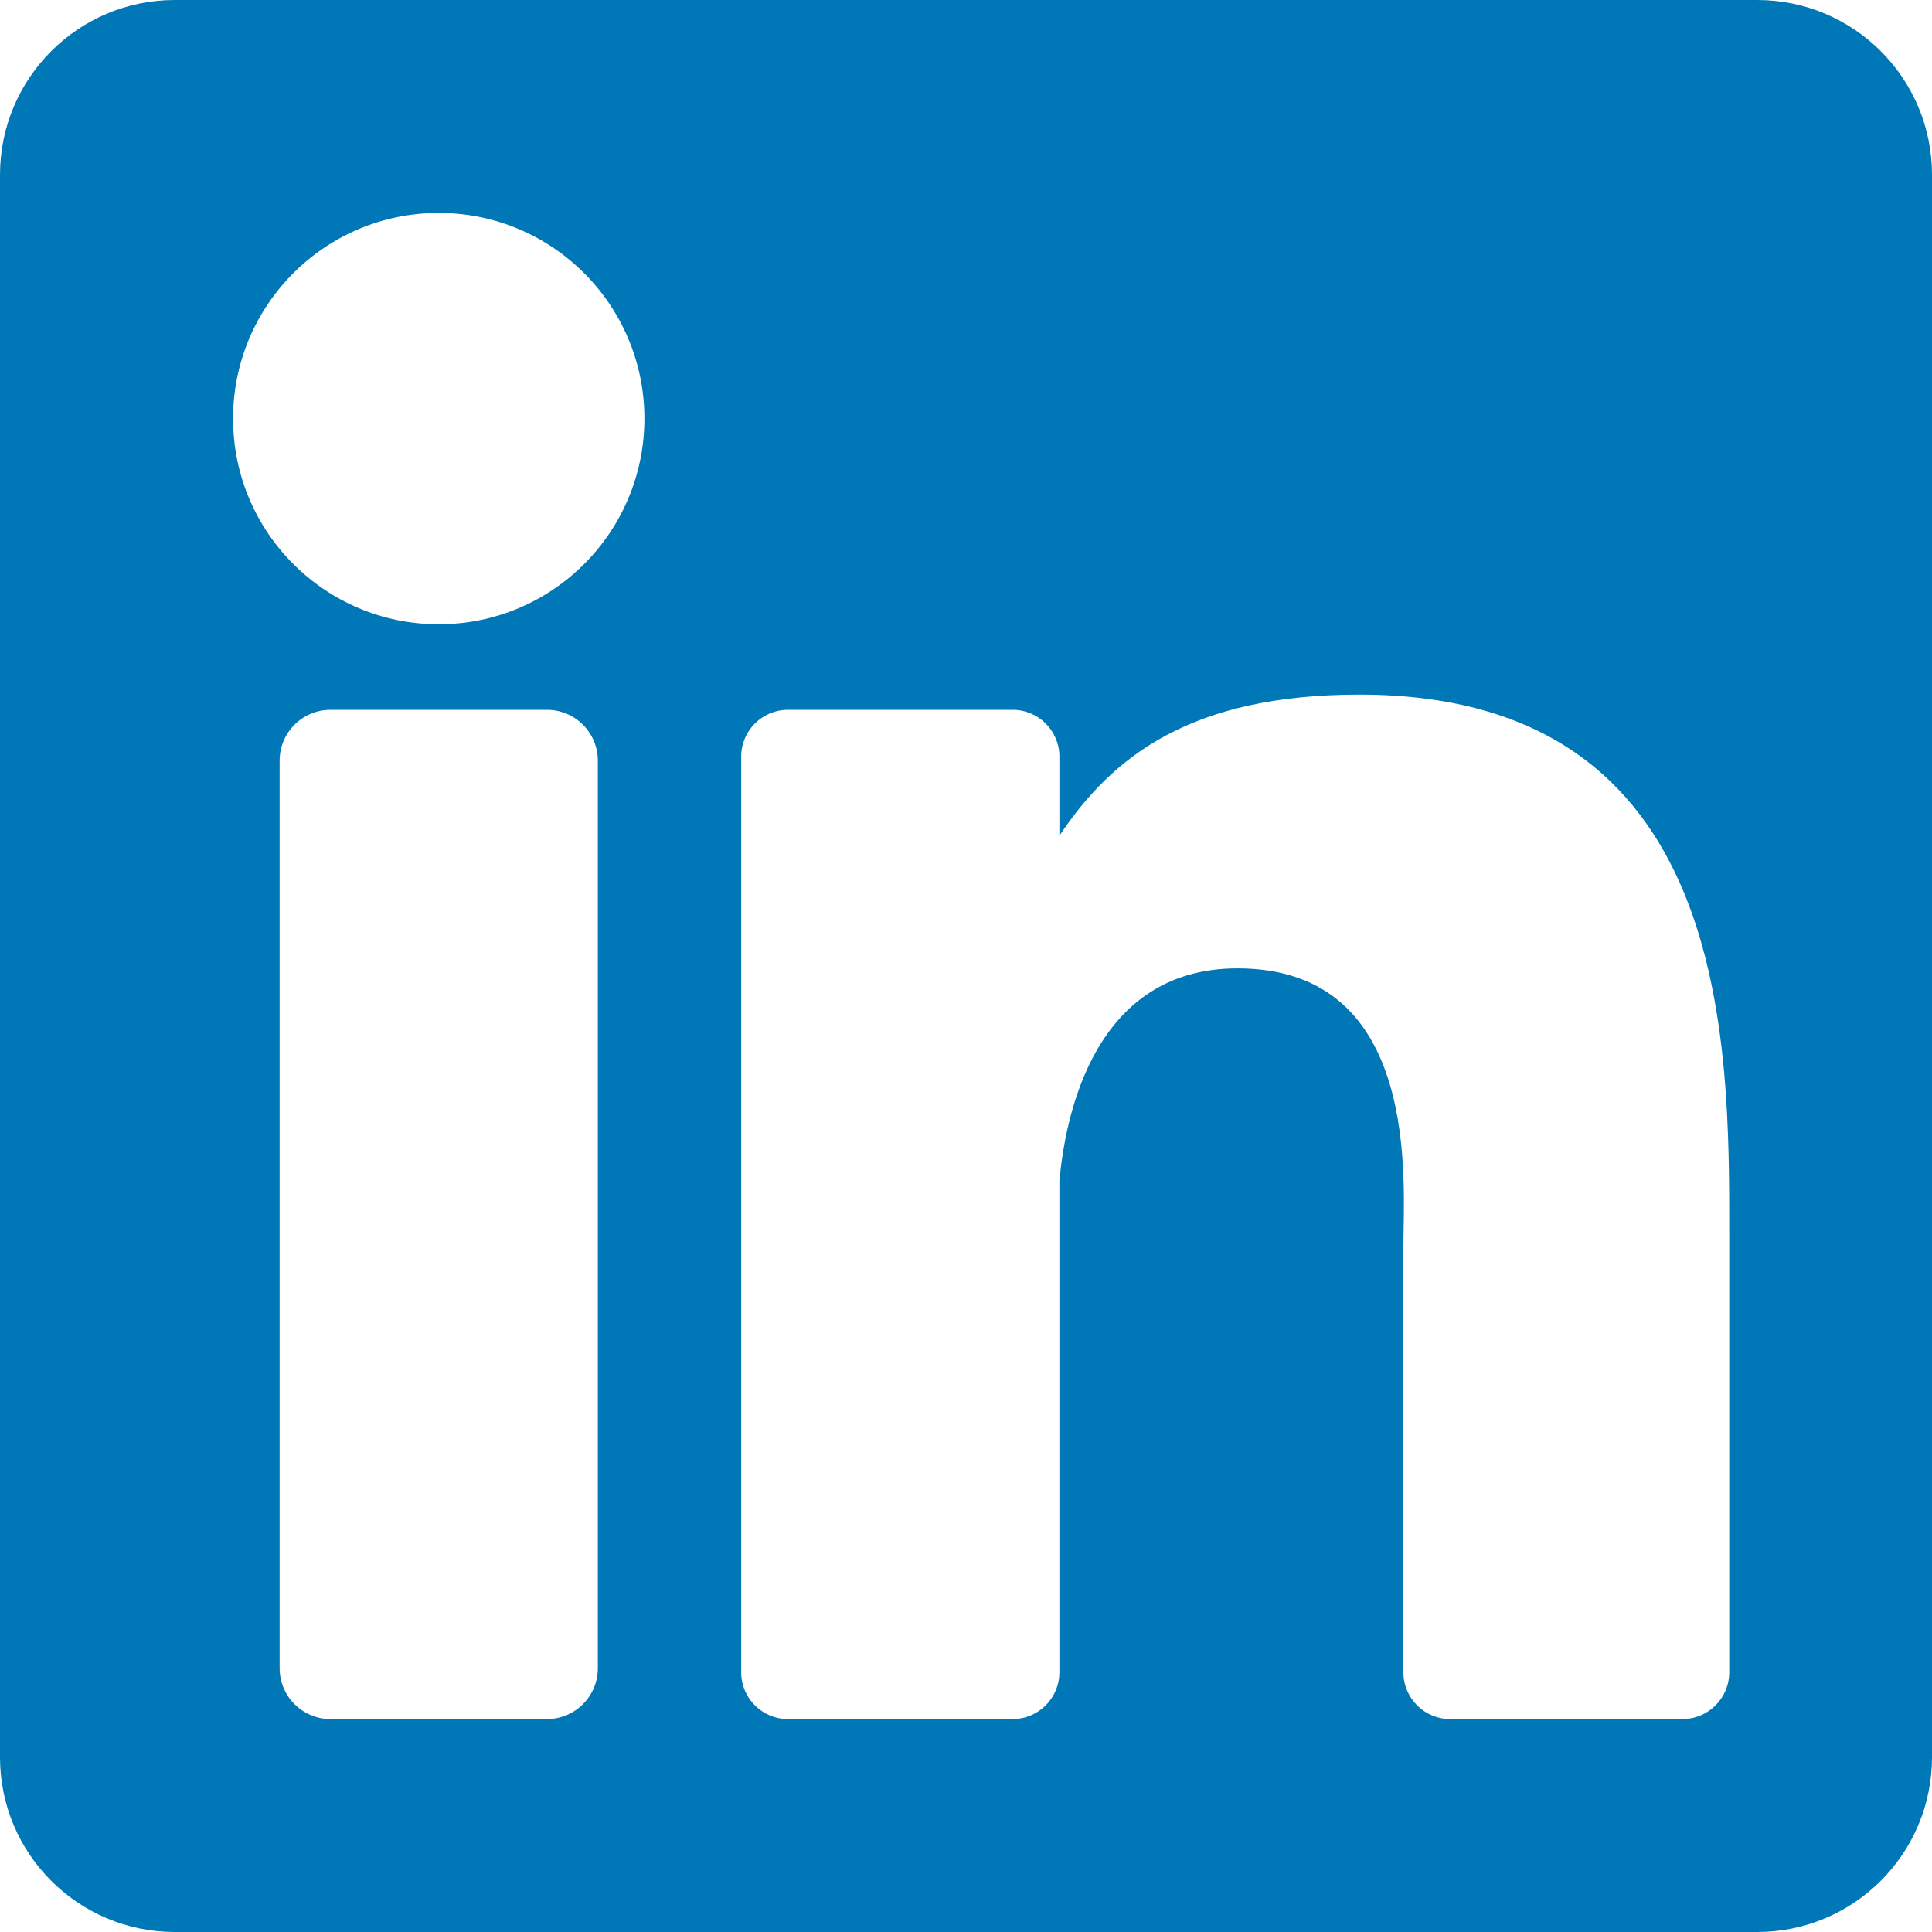
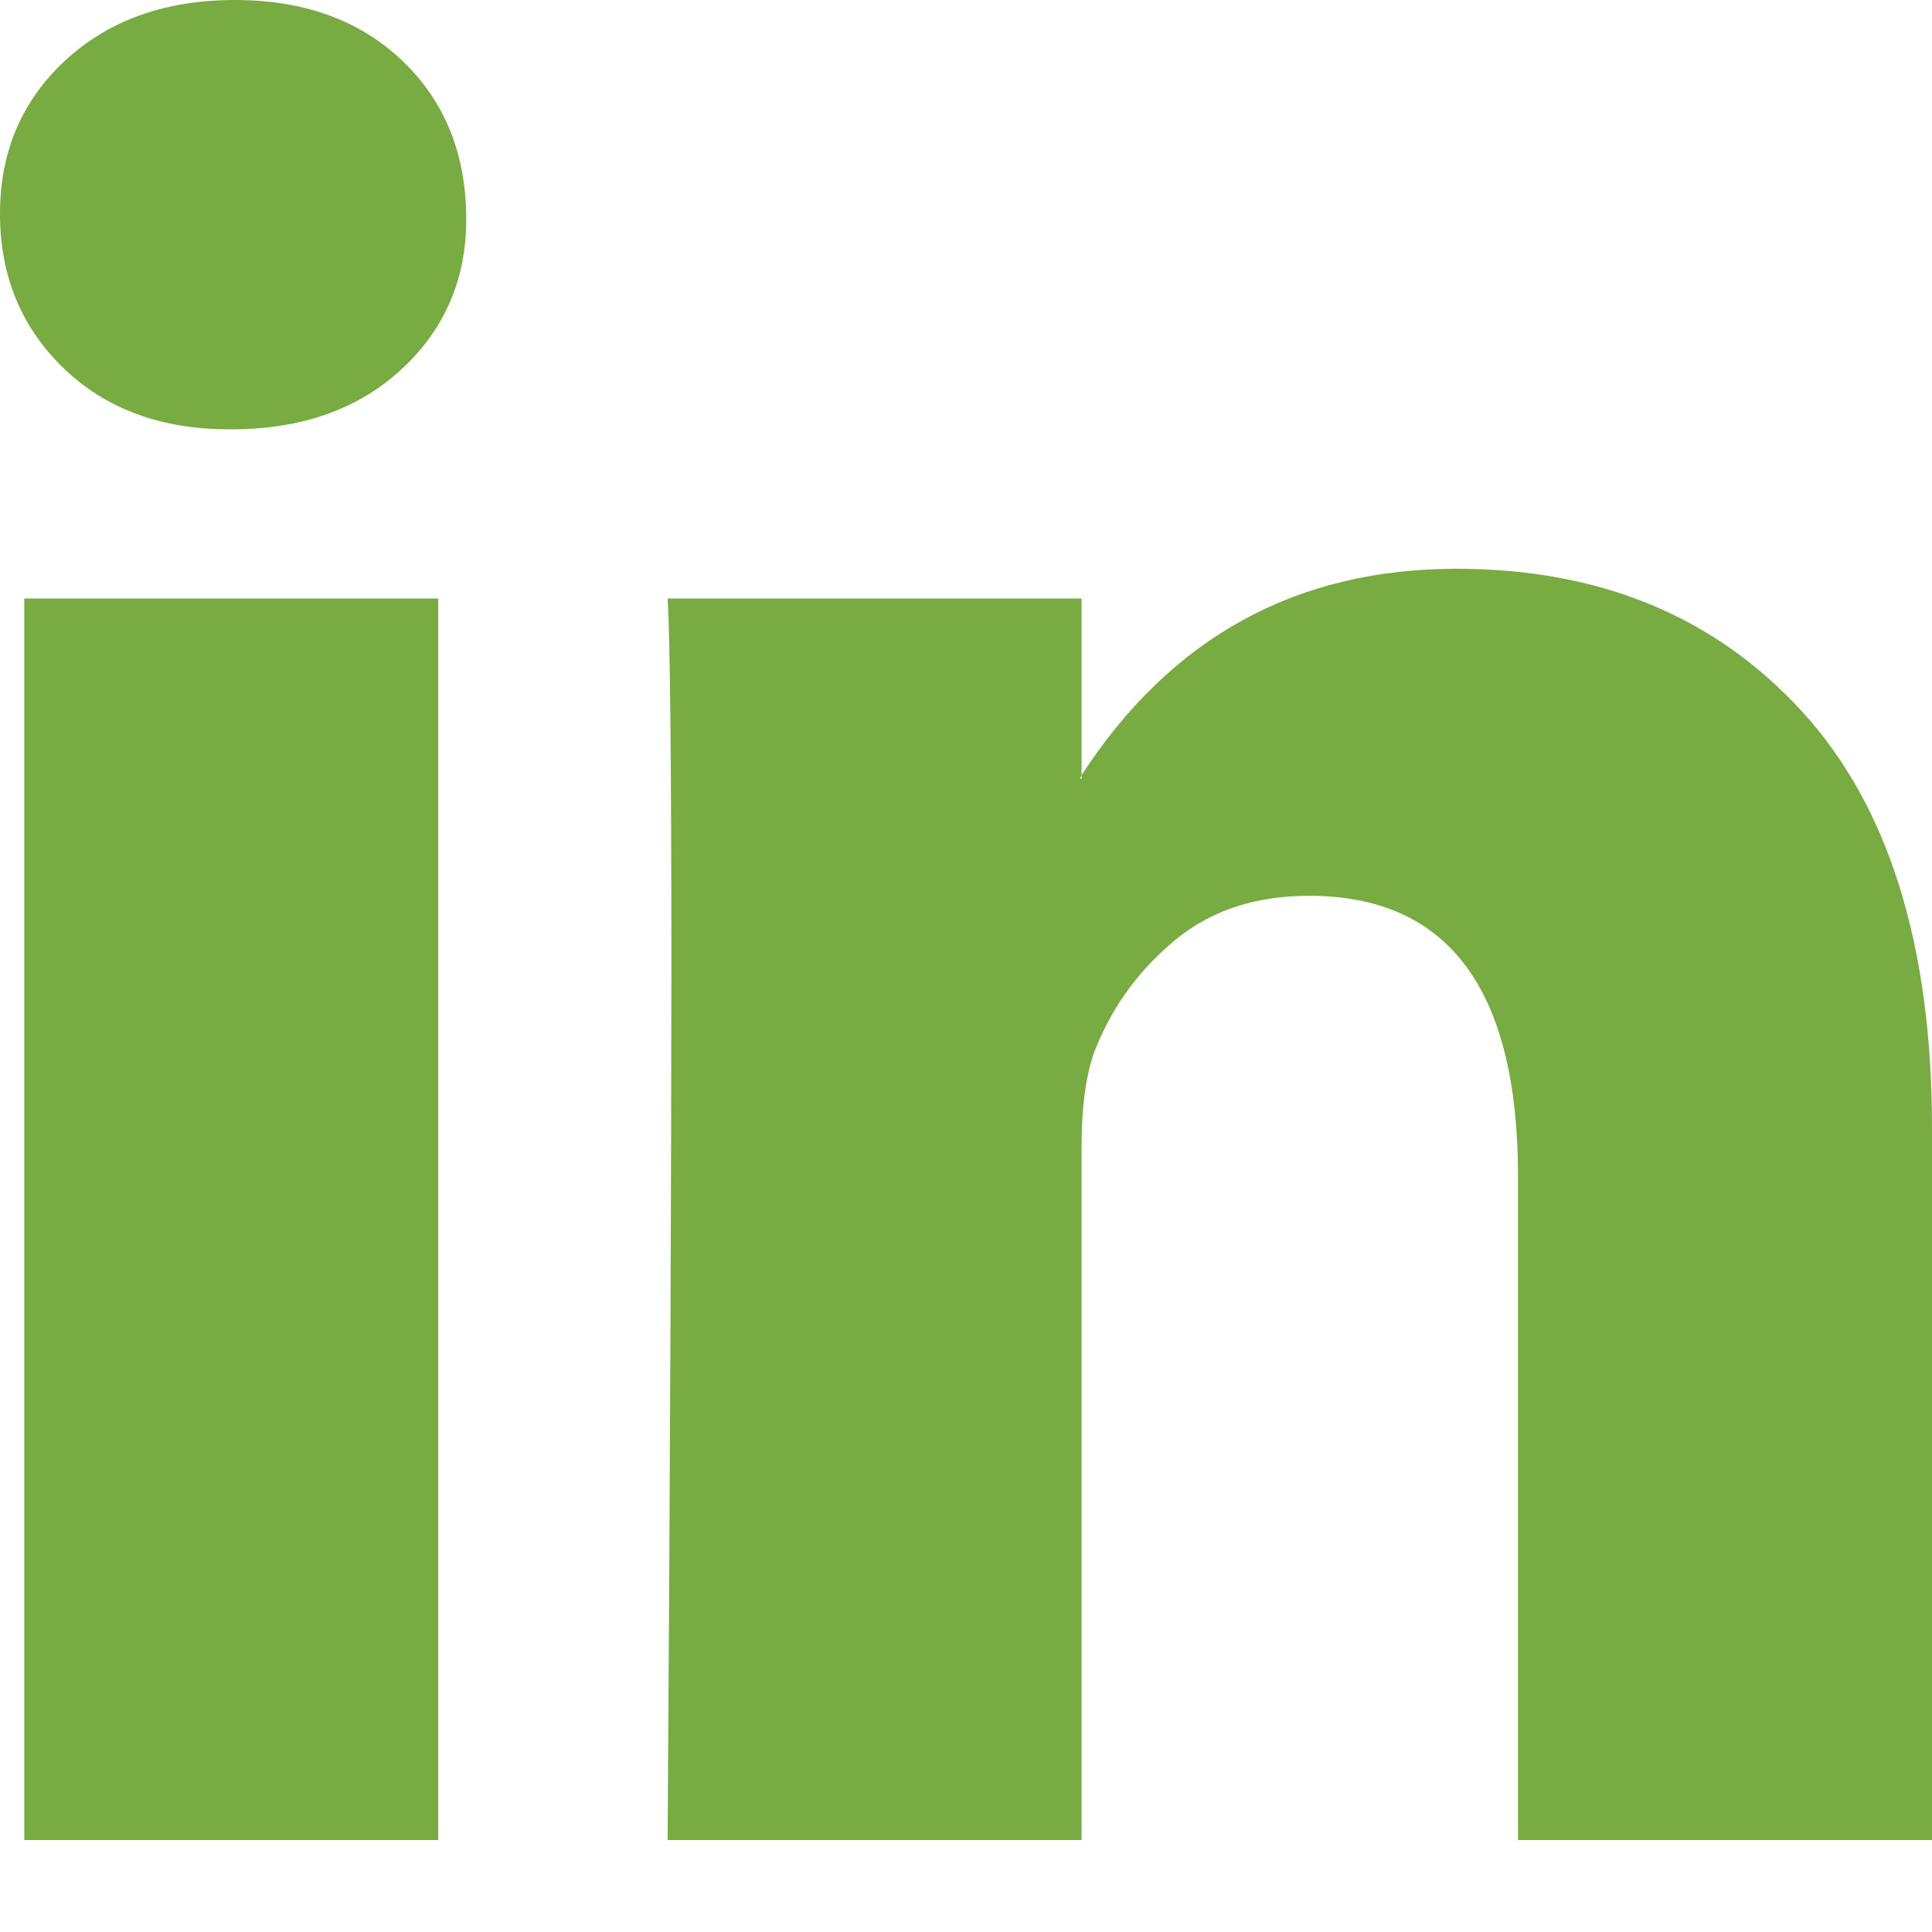
- <svg xmlns="http://www.w3.org/2000/svg" height="800px" width="800px" version="1.1" id="Layer_1" viewBox="0 0 382 382" xml:space="preserve">
-   <path style="fill:#0077B7;" d="M347.445,0H34.555C15.471,0,0,15.471,0,34.555v312.889C0,366.529,15.471,382,34.555,382h312.889  C366.529,382,382,366.529,382,347.444V34.555C382,15.471,366.529,0,347.445,0z M118.207,329.844c0,5.554-4.502,10.056-10.056,10.056  H65.345c-5.554,0-10.056-4.502-10.056-10.056V150.403c0-5.554,4.502-10.056,10.056-10.056h42.806  c5.554,0,10.056,4.502,10.056,10.056V329.844z M86.748,123.432c-22.459,0-40.666-18.207-40.666-40.666S64.289,42.1,86.748,42.1  s40.666,18.207,40.666,40.666S109.208,123.432,86.748,123.432z M341.91,330.654c0,5.106-4.14,9.246-9.246,9.246H286.73  c-5.106,0-9.246-4.14-9.246-9.246v-84.168c0-12.556,3.683-55.021-32.813-55.021c-28.309,0-34.051,29.066-35.204,42.11v97.079  c0,5.106-4.139,9.246-9.246,9.246h-44.426c-5.106,0-9.246-4.14-9.246-9.246V149.593c0-5.106,4.14-9.246,9.246-9.246h44.426  c5.106,0,9.246,4.14,9.246,9.246v15.655c10.497-15.753,26.097-27.912,59.312-27.912c73.552,0,73.131,68.716,73.131,106.472  L341.91,330.654L341.91,330.654z" />
+ <svg xmlns="http://www.w3.org/2000/svg" width="18" height="18" viewBox="0 0 18 18" fill="none">
+   <path d="M0 1.991C0 1.414 0.203 0.938 0.608 0.563C1.014 0.188 1.541 0 2.189 0C2.826 0 3.342 0.185 3.736 0.554C4.141 0.935 4.344 1.431 4.344 2.043C4.344 2.597 4.147 3.059 3.753 3.429C3.348 3.81 2.815 4 2.154 4H2.137C1.5 4 0.985 3.81 0.591 3.429C0.197 3.048 0 2.569 0 1.991ZM0.226 17.143V5.576H4.083V17.143H0.226ZM6.22 17.143H10.077V10.684C10.077 10.28 10.124 9.968 10.216 9.749C10.378 9.356 10.624 9.025 10.955 8.753C11.285 8.482 11.699 8.346 12.197 8.346C13.494 8.346 14.143 9.218 14.143 10.961V17.143H18V10.511C18 8.802 17.595 7.506 16.784 6.623C15.973 5.74 14.902 5.299 13.569 5.299C12.075 5.299 10.911 5.939 10.077 7.221V7.255H10.06L10.077 7.221V5.576H6.22C6.243 5.945 6.255 7.094 6.255 9.022C6.255 10.95 6.243 13.656 6.22 17.143Z" fill="#79AB43" />
</svg>
